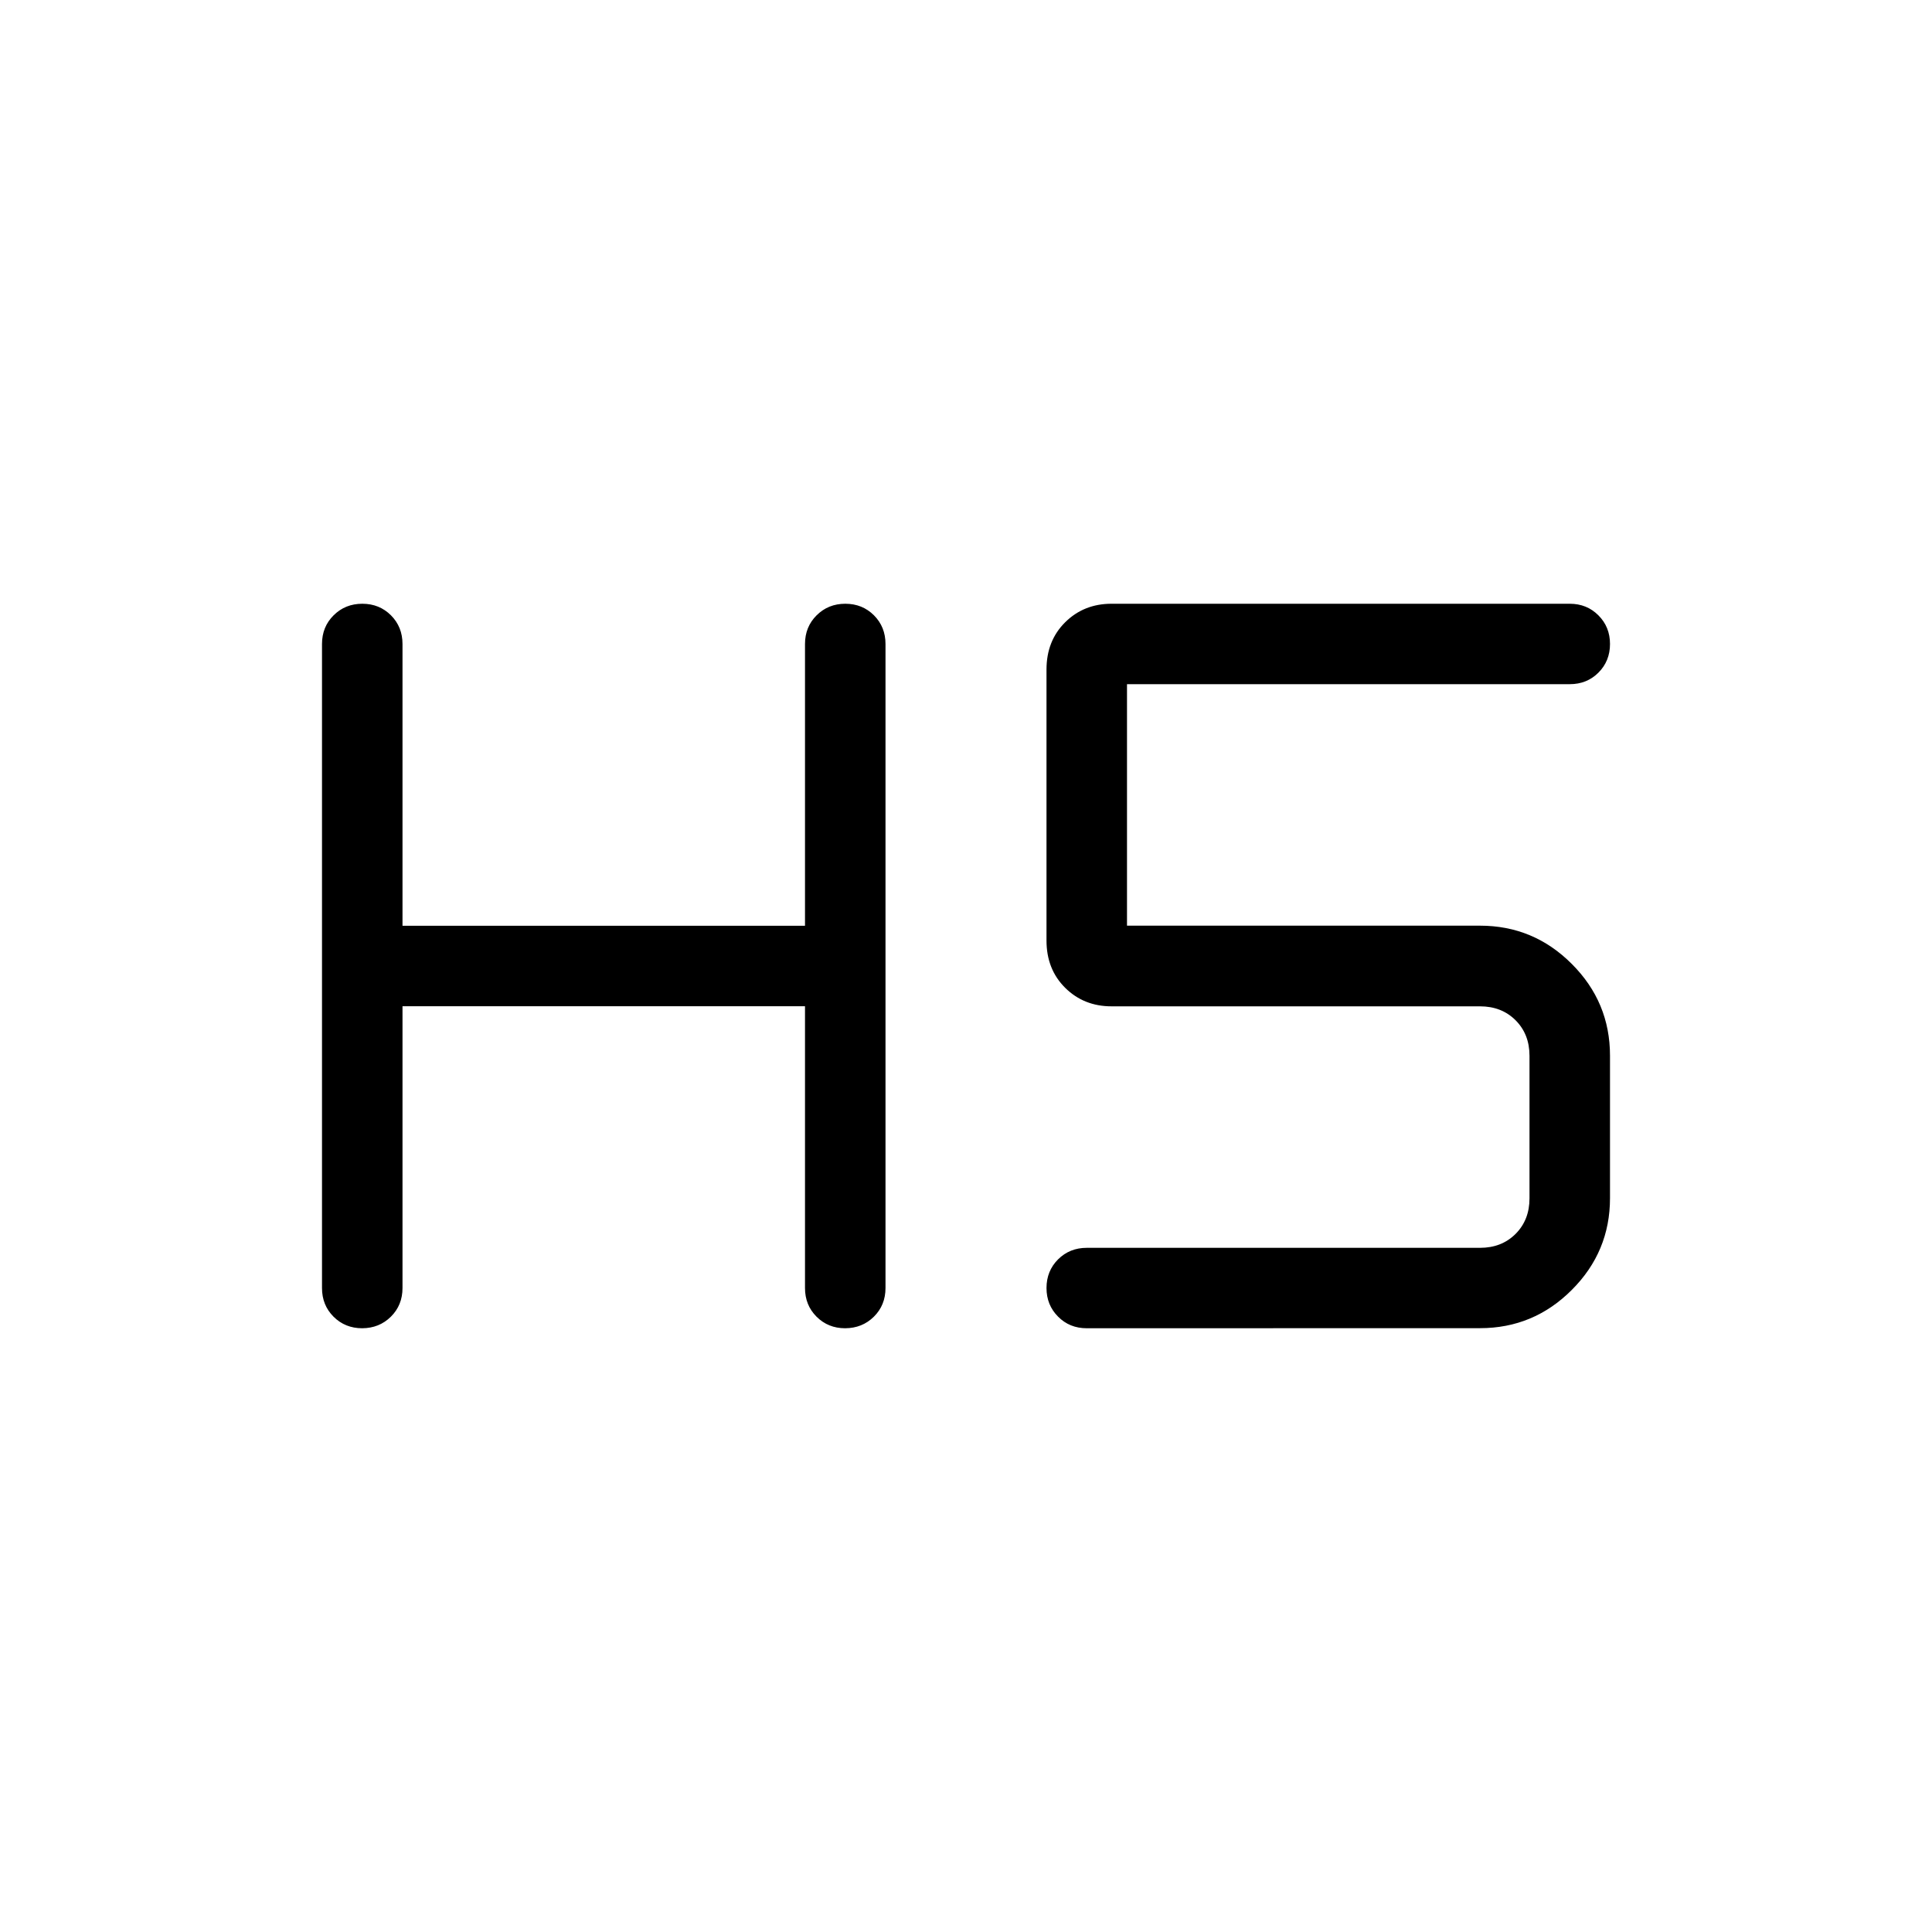
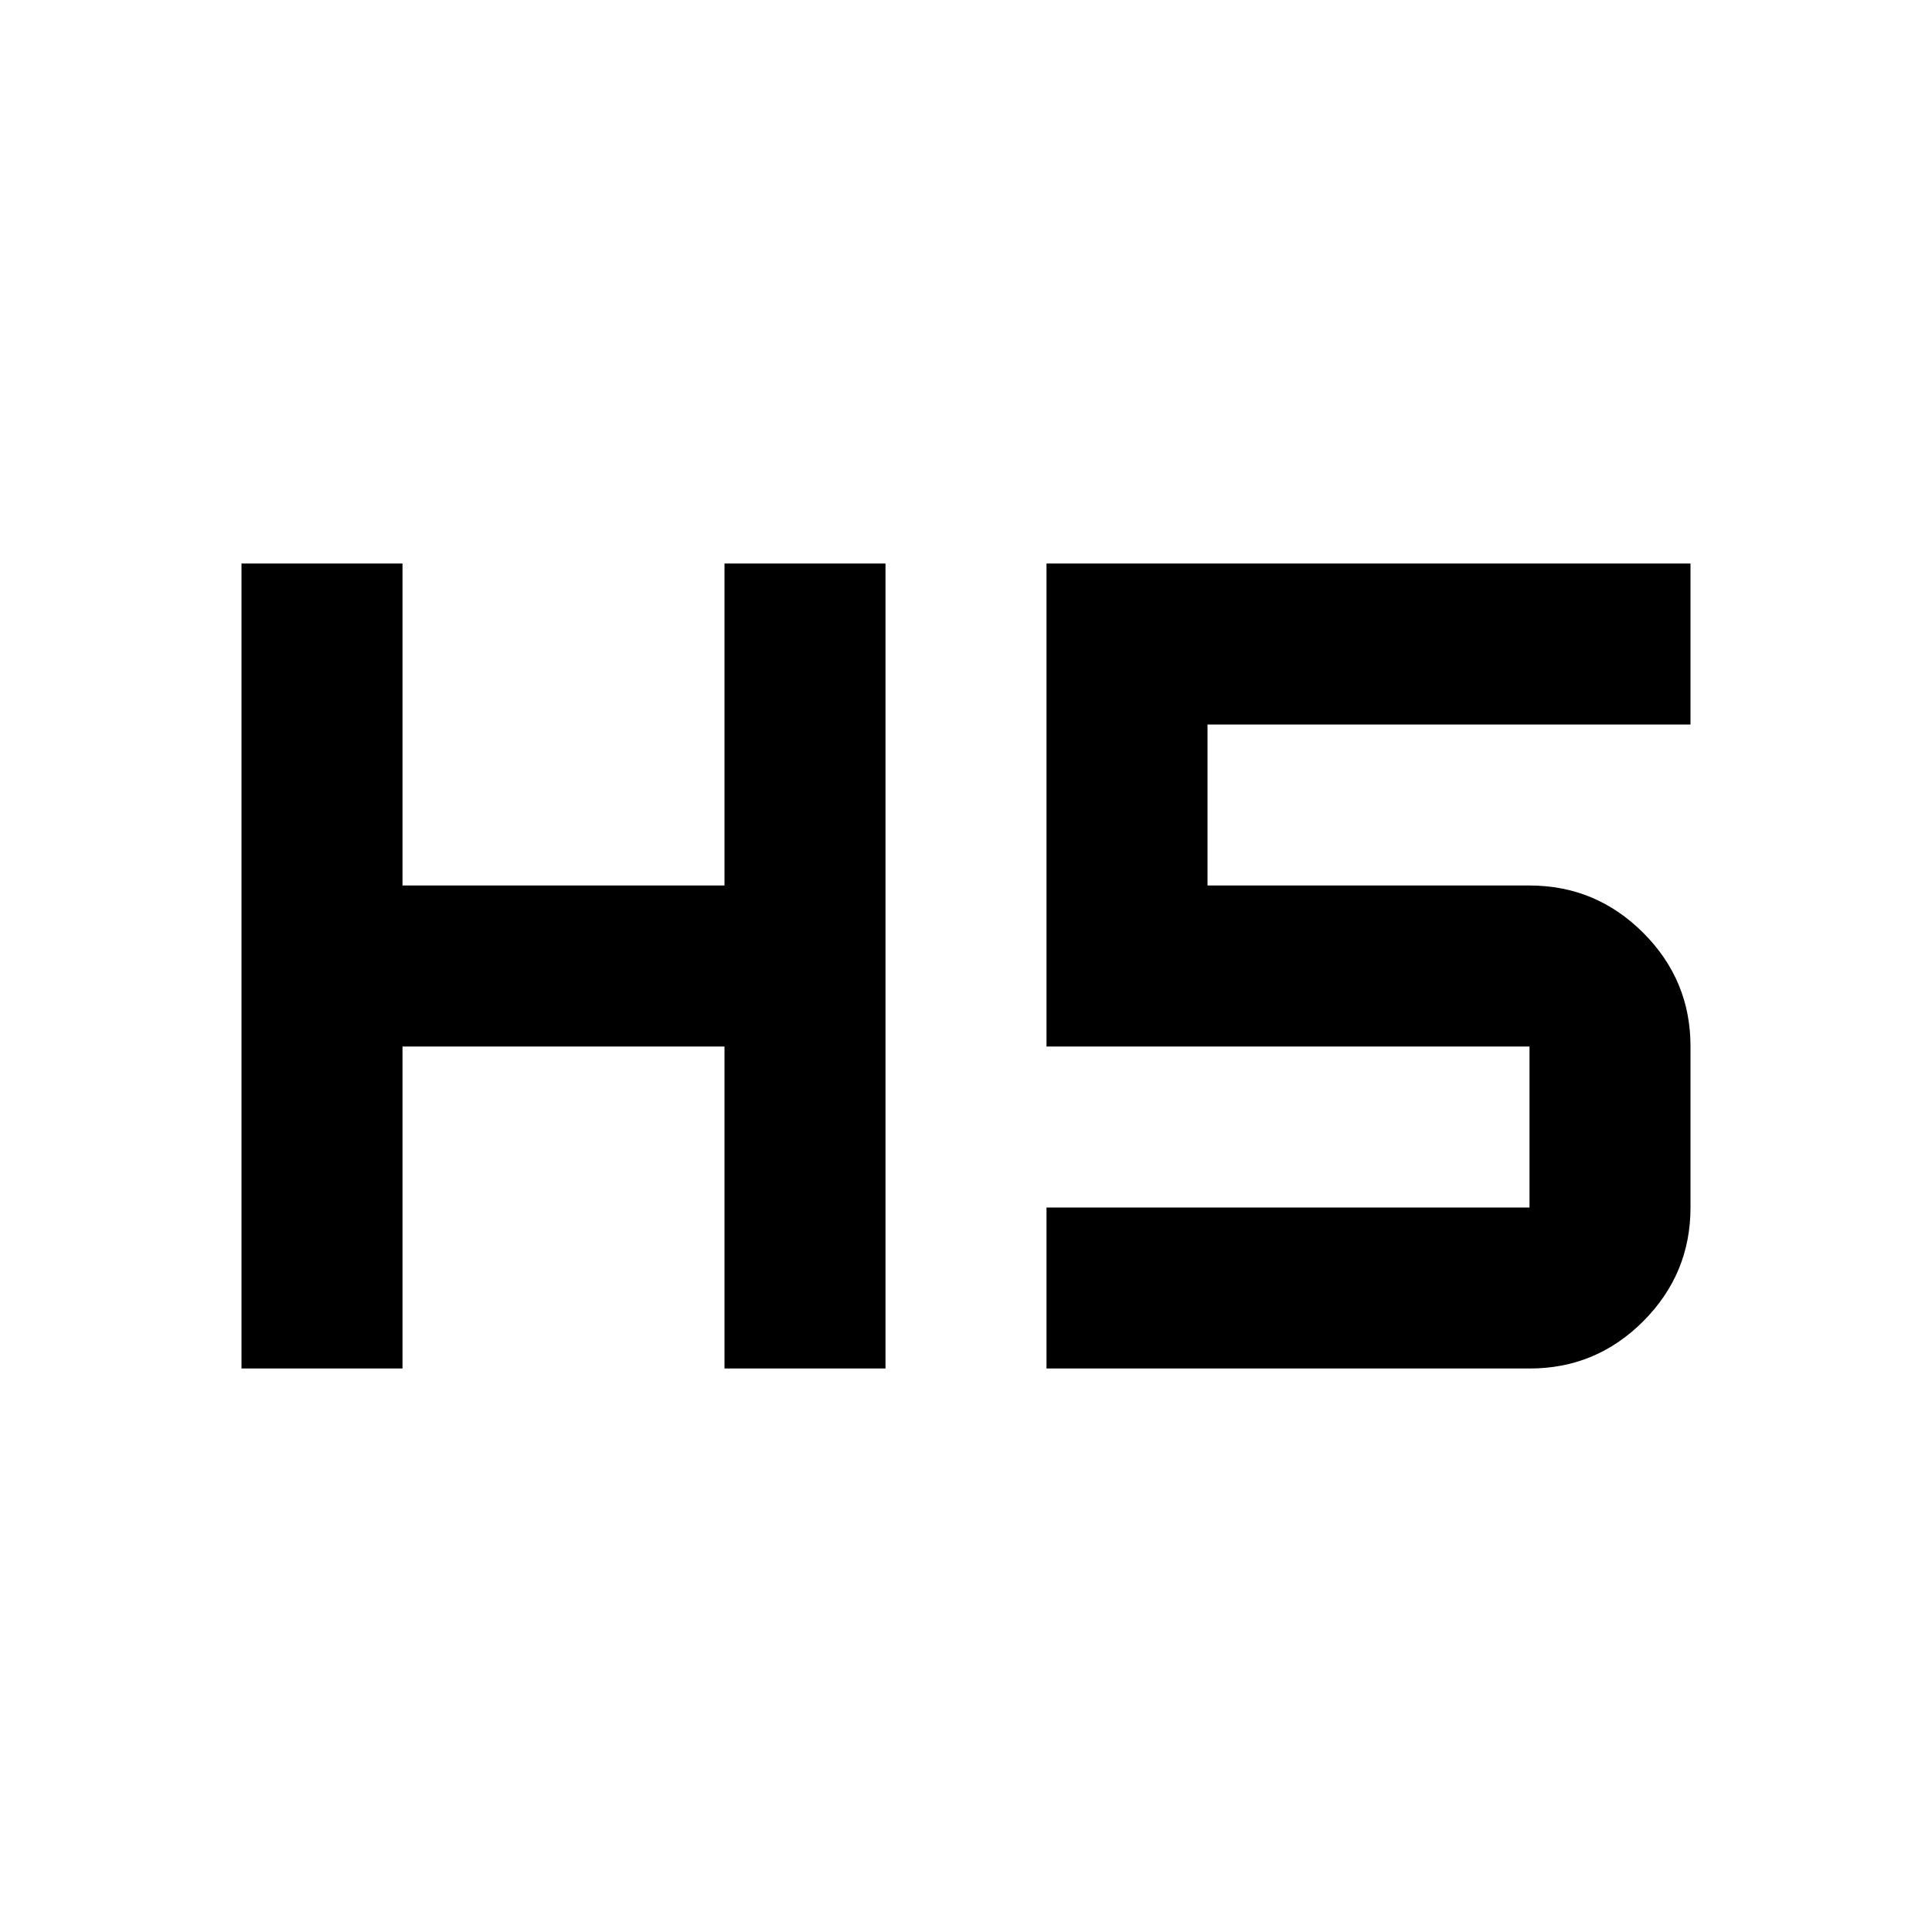
<svg xmlns="http://www.w3.org/2000/svg" viewBox="0 0 24 24">
-   <path fill="currentColor" d="M4.5 16.5q-.213 0-.357-.144Q4 16.213 4 16V8q0-.213.144-.356q.144-.144.357-.144q.212 0 .356.144Q5 7.788 5 8v3.5h5V8q0-.213.144-.356q.144-.144.357-.144q.212 0 .356.144Q11 7.788 11 8v8q0 .213-.144.356t-.357.144q-.212 0-.356-.144Q10 16.213 10 16v-3.5H5V16q0 .213-.144.356t-.357.144m9.001 0q-.213 0-.356-.144Q13 16.212 13 16t.144-.356q.144-.143.356-.143h4.885q.269 0 .442-.173t.173-.442v-1.77q0-.269-.173-.442t-.442-.173h-4.577q-.344 0-.576-.23q-.232-.23-.232-.587V8.317q0-.357.232-.587q.232-.23.576-.23H19.5q.213 0 .356.144Q20 7.788 20 8t-.144.356q-.143.143-.356.143H14v3h4.385q.666 0 1.14.475q.475.474.475 1.14v1.77q0 .666-.475 1.14q-.474.475-1.14.475z" />
+   <path fill="currentColor" d="M3 17V7h2v4h4V7h2v10H9v-4H5v4zm10 0v-2h6v-2h-6V7h8v2h-6v2h4q.825 0 1.413.588T21 13v2q0 .825-.587 1.413T19 17z" />
</svg>
